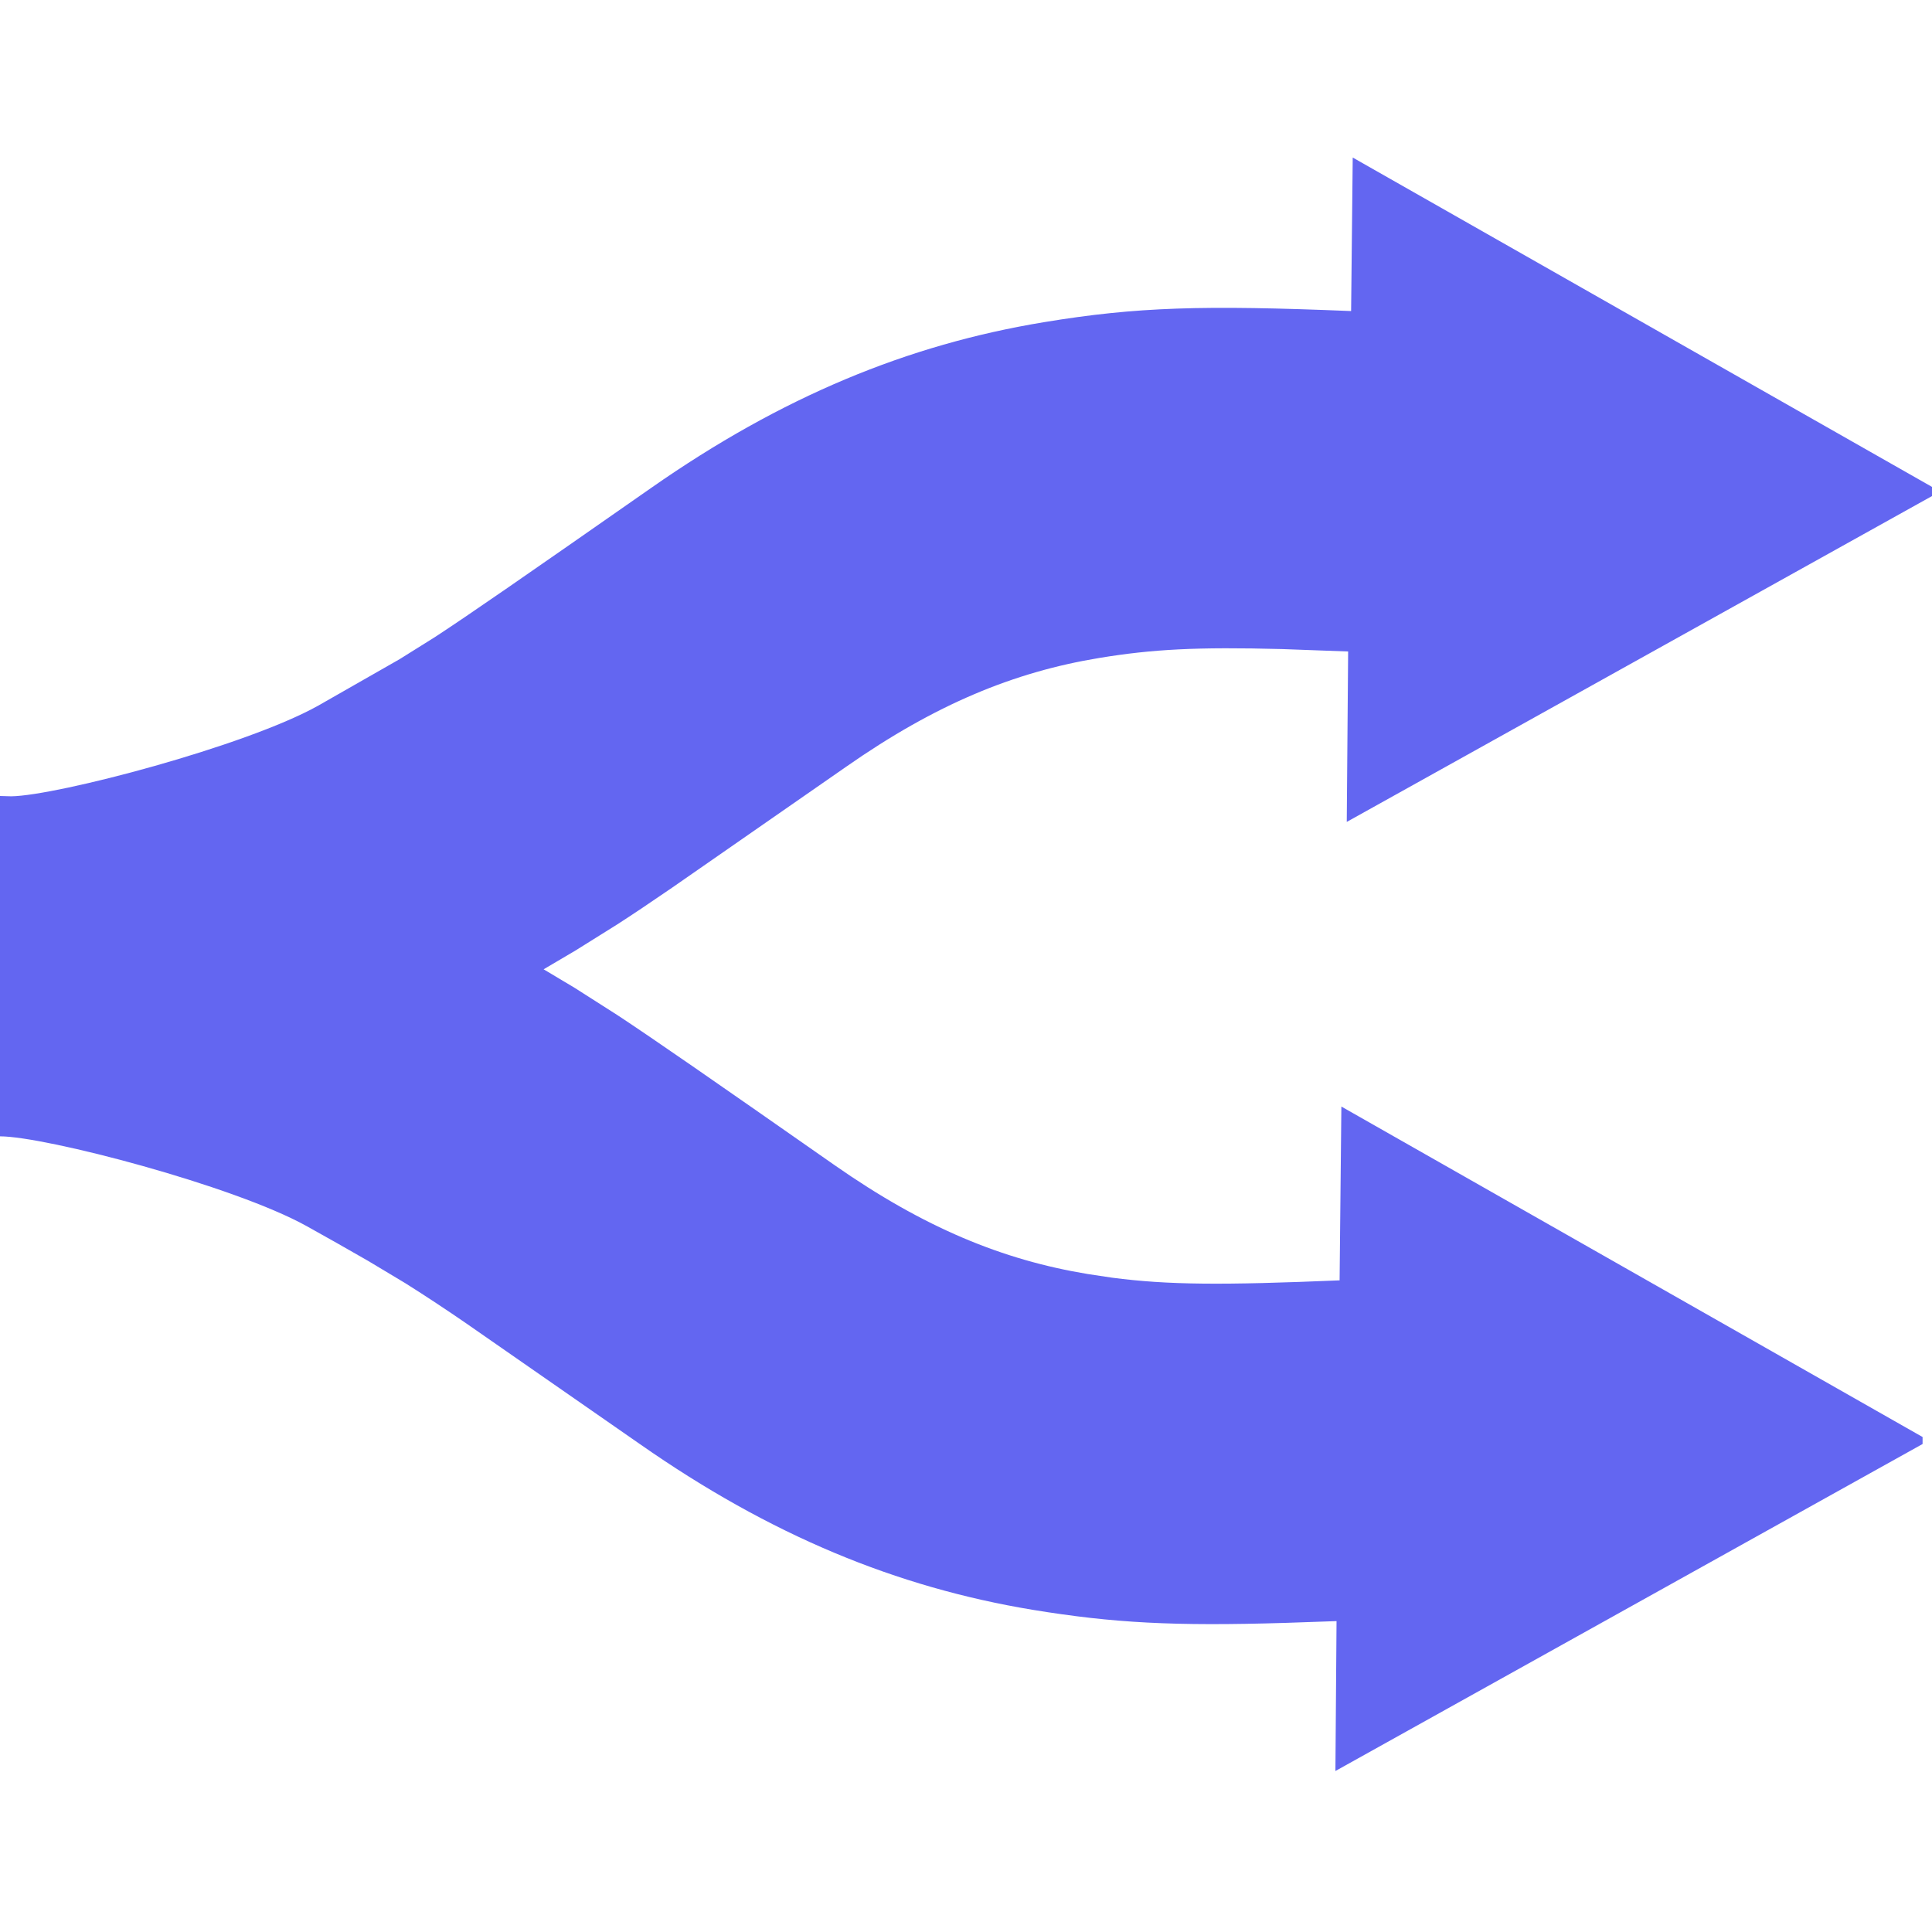
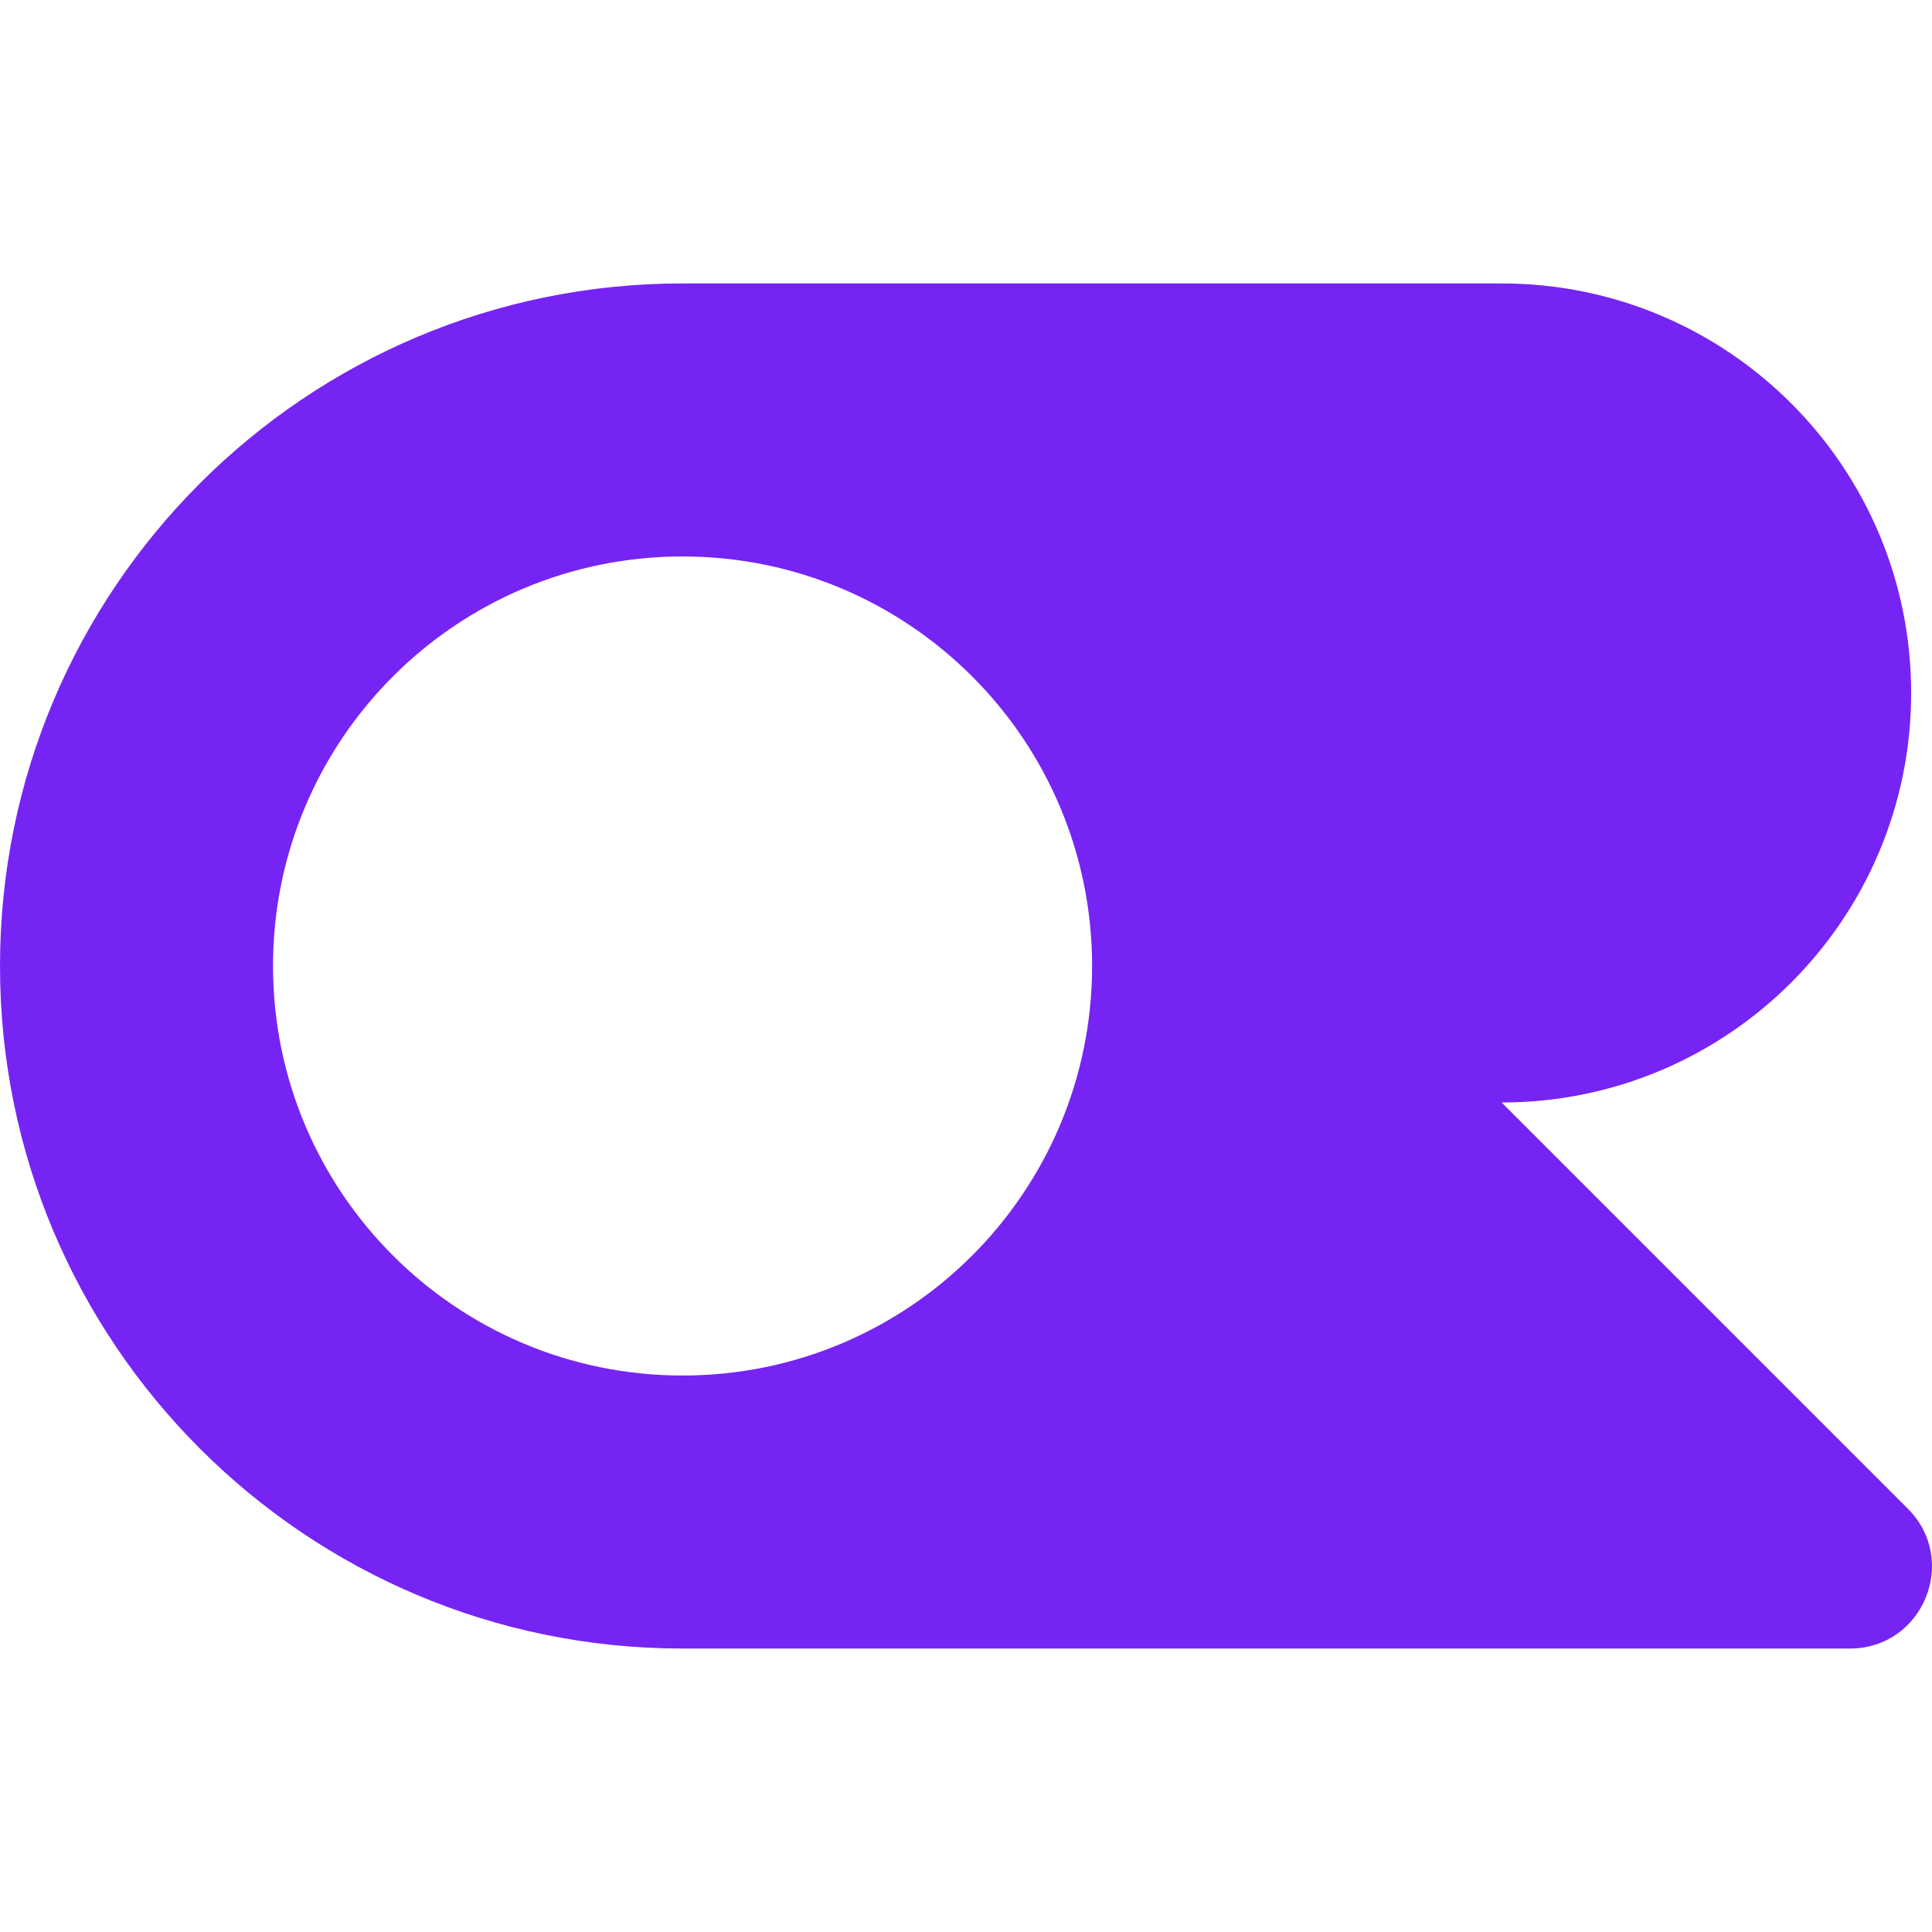
- <svg xmlns="http://www.w3.org/2000/svg" fill="#6366f1" fill-rule="evenodd" height="1em" style="flex:none;line-height:1" viewBox="0 0 24 24" width="1em">
-   <path d="M16.804 1.957l7.22 4.105v.087L16.73 10.21l.017-2.117-.821-.03c-1.059-.028-1.611.002-2.268.11-1.064.175-2.038.577-3.147 1.352L8.345 11.03c-.284.195-.495.336-.68.455l-.515.322-.397.234.385.23.53.338c.476.314 1.17.796 2.701 1.866 1.11.775 2.083 1.177 3.147 1.352l.3.045c.694.091 1.375.094 2.825.033l.022-2.159 7.22 4.105v.087L16.589 22l.014-1.862-.635.022c-1.386.042-2.137.002-3.138-.162-1.694-.28-3.26-.926-4.881-2.059l-2.158-1.5a21.997 21.997 0 00-.755-.498l-.467-.28a55.927 55.927 0 00-.76-.43C2.908 14.73.563 14.116 0 14.116V9.888l.14.004c.564-.007 2.91-.622 3.809-1.124l1.016-.58.438-.274c.428-.28 1.072-.726 2.686-1.853 1.621-1.133 3.186-1.78 4.881-2.059 1.152-.19 1.974-.213 3.814-.138l.02-1.907z" />
+ <svg xmlns="http://www.w3.org/2000/svg" viewBox="19.82 -36.43 365.56 365.56">
+   <style>path{fill:#7624F4}@media(prefers-color-scheme:dark){path{fill:#C8FF00}}</style>
+   <path d="M303.947,17.199c42.797,0,77.489,34.693,77.489,77.489s-34.692,77.489-77.489,77.489l76.862,76.862c9.764,9.763,2.849,26.457-10.957,26.457h-220.883c-71.327,0-129.149-57.822-129.149-129.149S77.642,17.199,148.969,17.199h154.979ZM148.969,68.859c-42.796,0-77.489,34.693-77.489,77.489s34.693,77.489,77.489,77.489,77.489-34.693,77.489-77.489-34.693-77.489-77.489-77.489Z" />
</svg>
